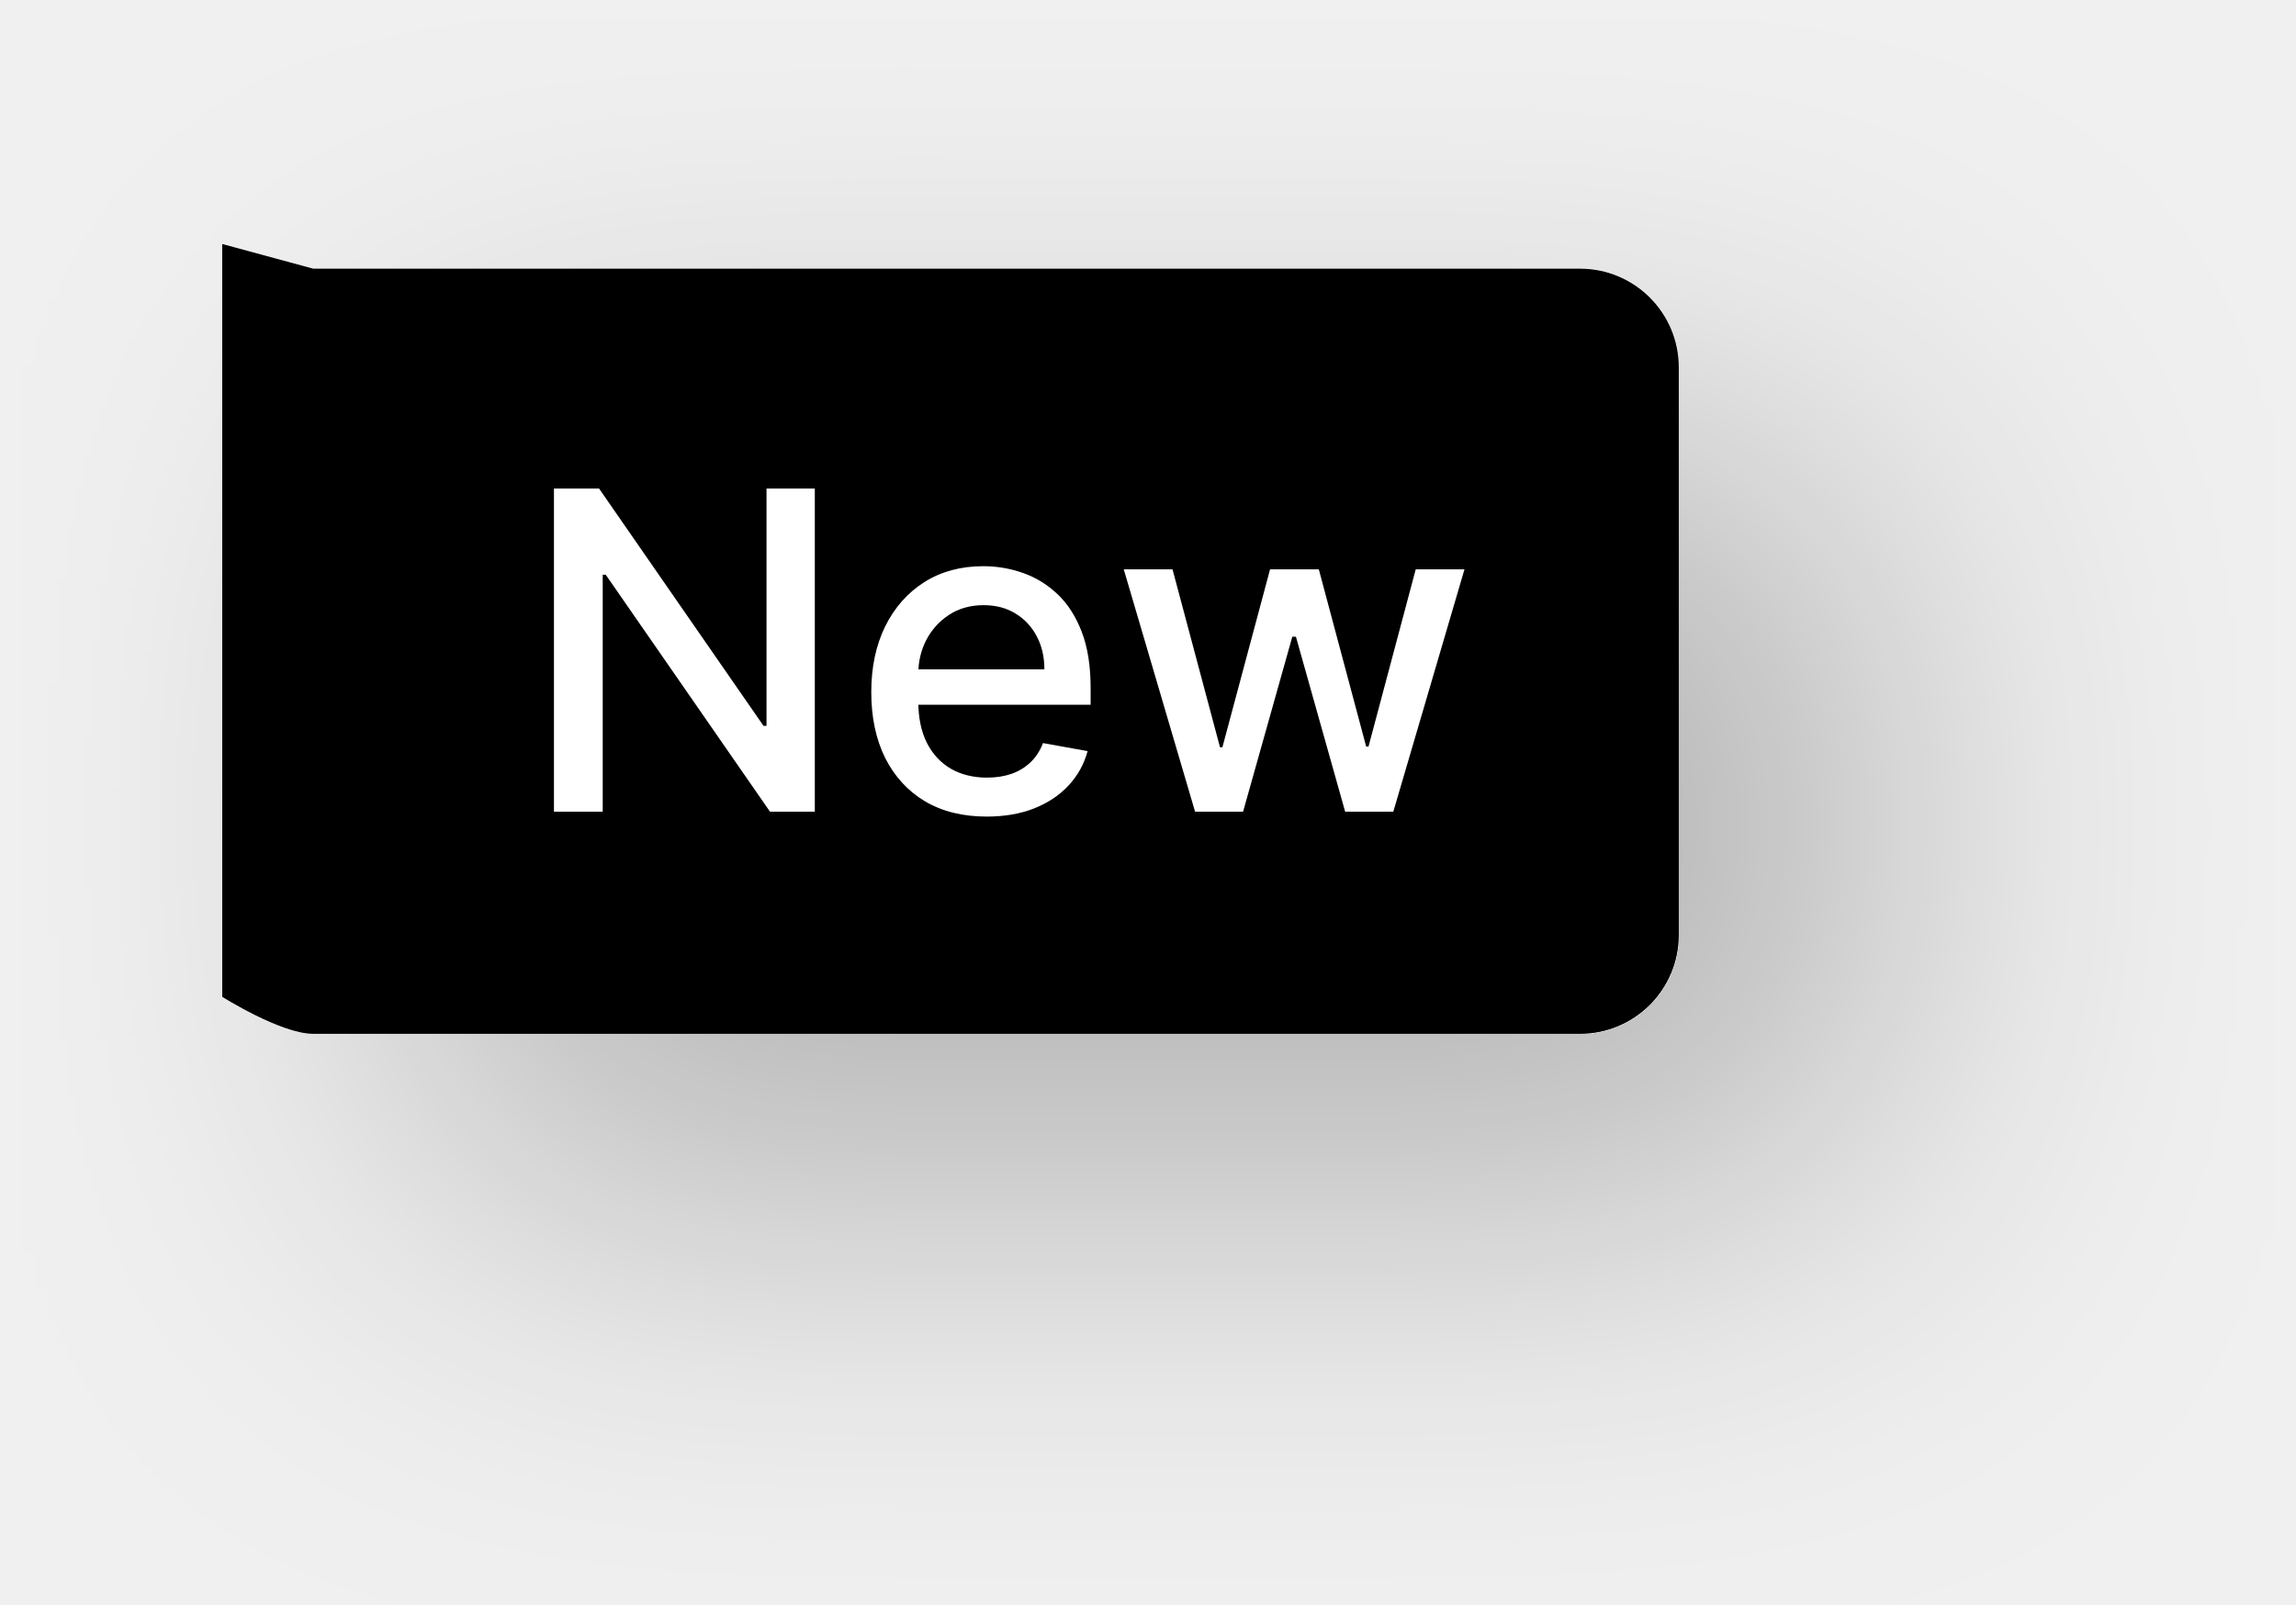
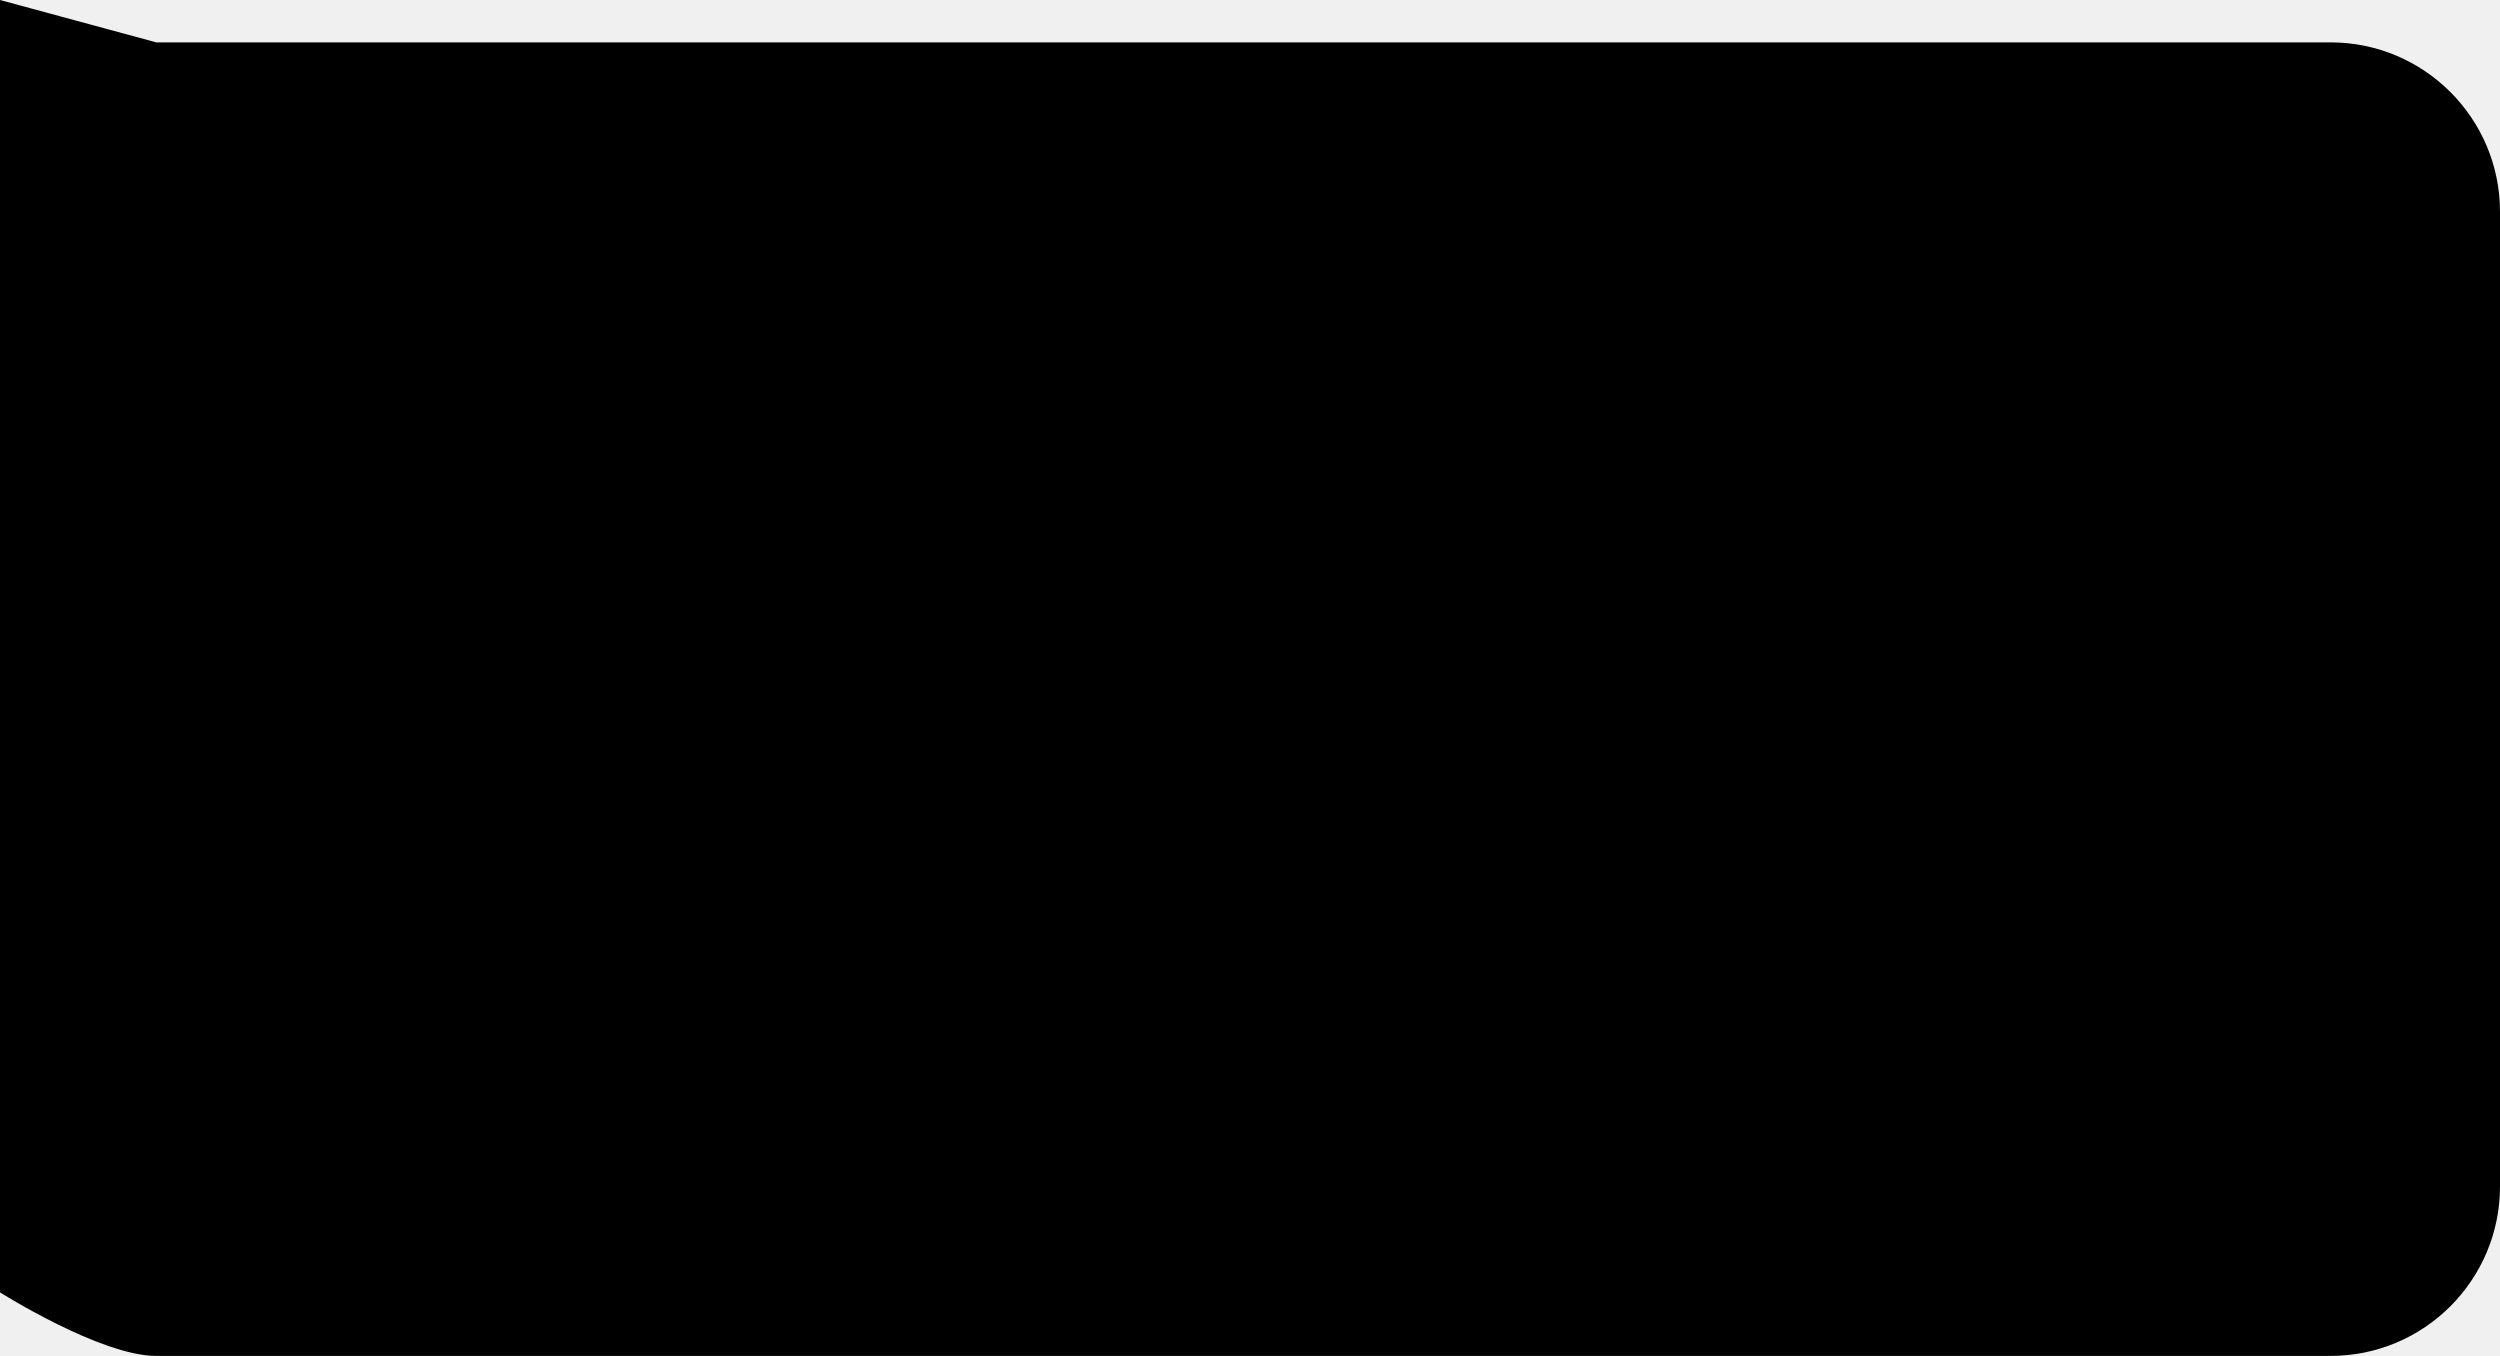
- <svg xmlns="http://www.w3.org/2000/svg" width="93" height="65" viewBox="0 0 93 65" fill="none">
-   <g filter="url(#filter0_d_715_615)">
-     <path d="M9 9.885L12.688 10.885H16.375H23.75H38.5H64C66.209 10.885 68 12.676 68 14.885V37.885C68 40.094 66.209 41.885 64 41.885H38.5H23.75H16.375C16.375 41.885 14 41.885 12.688 41.885C11.375 41.885 9 40.385 9 40.385V9.885Z" fill="black" />
-   </g>
-   <path d="M33.004 19.794V32.885H31.189L24.535 23.284H24.413V32.885H22.438V19.794H24.266L30.927 29.408H31.048V19.794H33.004ZM39.964 33.083C38.996 33.083 38.163 32.877 37.464 32.463C36.77 32.046 36.233 31.46 35.853 30.706C35.478 29.947 35.291 29.058 35.291 28.04C35.291 27.034 35.478 26.148 35.853 25.381C36.233 24.614 36.761 24.015 37.439 23.585C38.121 23.154 38.917 22.939 39.829 22.939C40.383 22.939 40.92 23.031 41.44 23.214C41.96 23.397 42.427 23.685 42.84 24.077C43.253 24.469 43.579 24.978 43.818 25.605C44.057 26.227 44.176 26.983 44.176 27.874V28.551H36.371V27.12H42.303C42.303 26.617 42.201 26.172 41.996 25.784C41.792 25.392 41.504 25.083 41.133 24.857C40.767 24.631 40.337 24.518 39.842 24.518C39.305 24.518 38.837 24.65 38.436 24.914C38.04 25.174 37.733 25.515 37.515 25.937C37.302 26.355 37.196 26.808 37.196 27.299V28.417C37.196 29.073 37.311 29.632 37.541 30.092C37.775 30.552 38.101 30.904 38.519 31.147C38.937 31.385 39.425 31.505 39.983 31.505C40.345 31.505 40.675 31.453 40.974 31.351C41.272 31.245 41.53 31.087 41.747 30.878C41.964 30.669 42.13 30.412 42.246 30.105L44.054 30.431C43.91 30.963 43.65 31.43 43.275 31.831C42.904 32.227 42.437 32.536 41.875 32.757C41.317 32.975 40.679 33.083 39.964 33.083ZM48.407 32.885L45.518 23.067H47.493L49.417 30.277H49.513L51.444 23.067H53.419L55.337 30.245H55.432L57.344 23.067H59.319L56.436 32.885H54.486L52.492 25.797H52.345L50.351 32.885H48.407Z" fill="white" />
-   <defs>
-     <filter id="filter0_d_715_615" x="0.9" y="0.785" width="91.2" height="64.2" filterUnits="userSpaceOnUse" color-interpolation-filters="sRGB">
-       <feFlood flood-opacity="0" result="BackgroundImageFix" />
-       <feColorMatrix in="SourceAlpha" type="matrix" values="0 0 0 0 0 0 0 0 0 0 0 0 0 0 0 0 0 0 127 0" result="hardAlpha" />
-       <feOffset dx="8" dy="7" />
-       <feGaussianBlur stdDeviation="8.05" />
-       <feComposite in2="hardAlpha" operator="out" />
-       <feColorMatrix type="matrix" values="0 0 0 0 0 0 0 0 0 0 0 0 0 0 0 0 0 0 0.25 0" />
-       <feBlend mode="normal" in2="BackgroundImageFix" result="effect1_dropShadow_715_615" />
-       <feBlend mode="normal" in="SourceGraphic" in2="effect1_dropShadow_715_615" result="shape" />
-     </filter>
-   </defs>
+ <svg xmlns="http://www.w3.org/2000/svg" width="59" height="32" viewBox="0 0 59 32" fill="none">
+   <path d="M0 0L3.688 1H7.375H14.75H29.5H55C57.209 1 59 2.791 59 5V28C59 30.209 57.209 32 55 32H29.5H14.75H7.375C7.375 32 5 32 3.688 32C2.375 32 0 30.5 0 30.5V0Z" fill="black" />
</svg>
